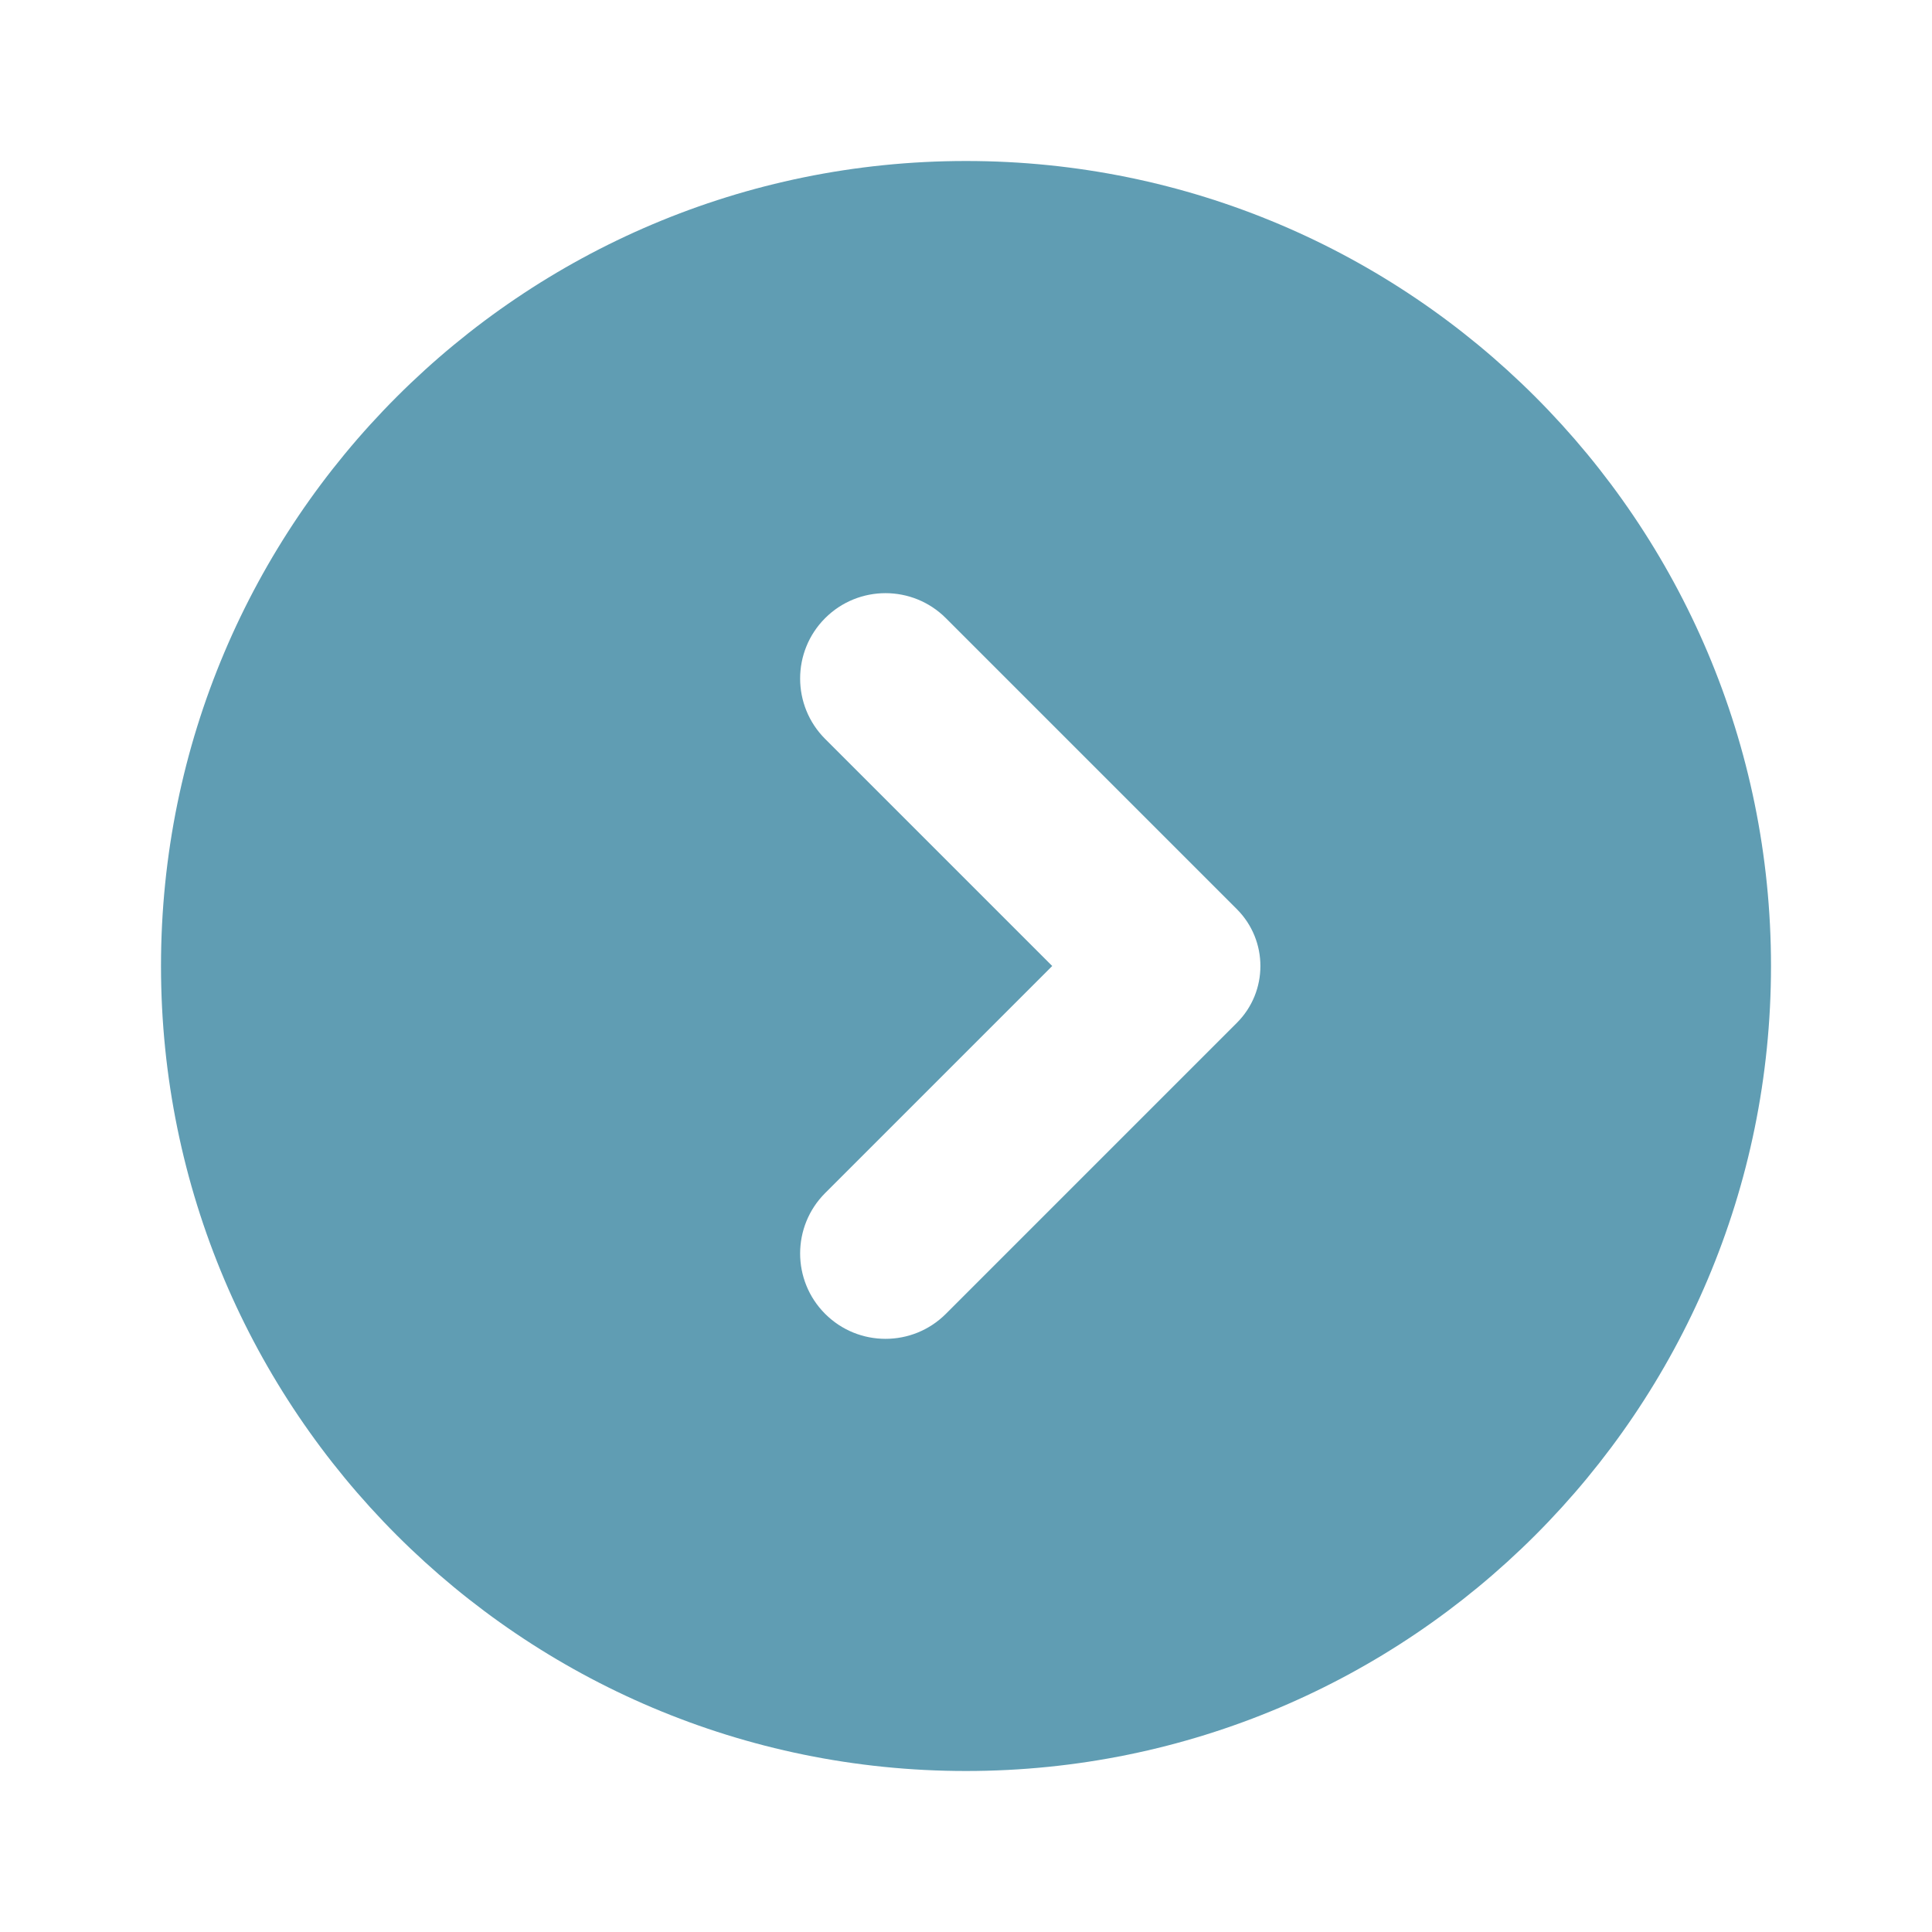
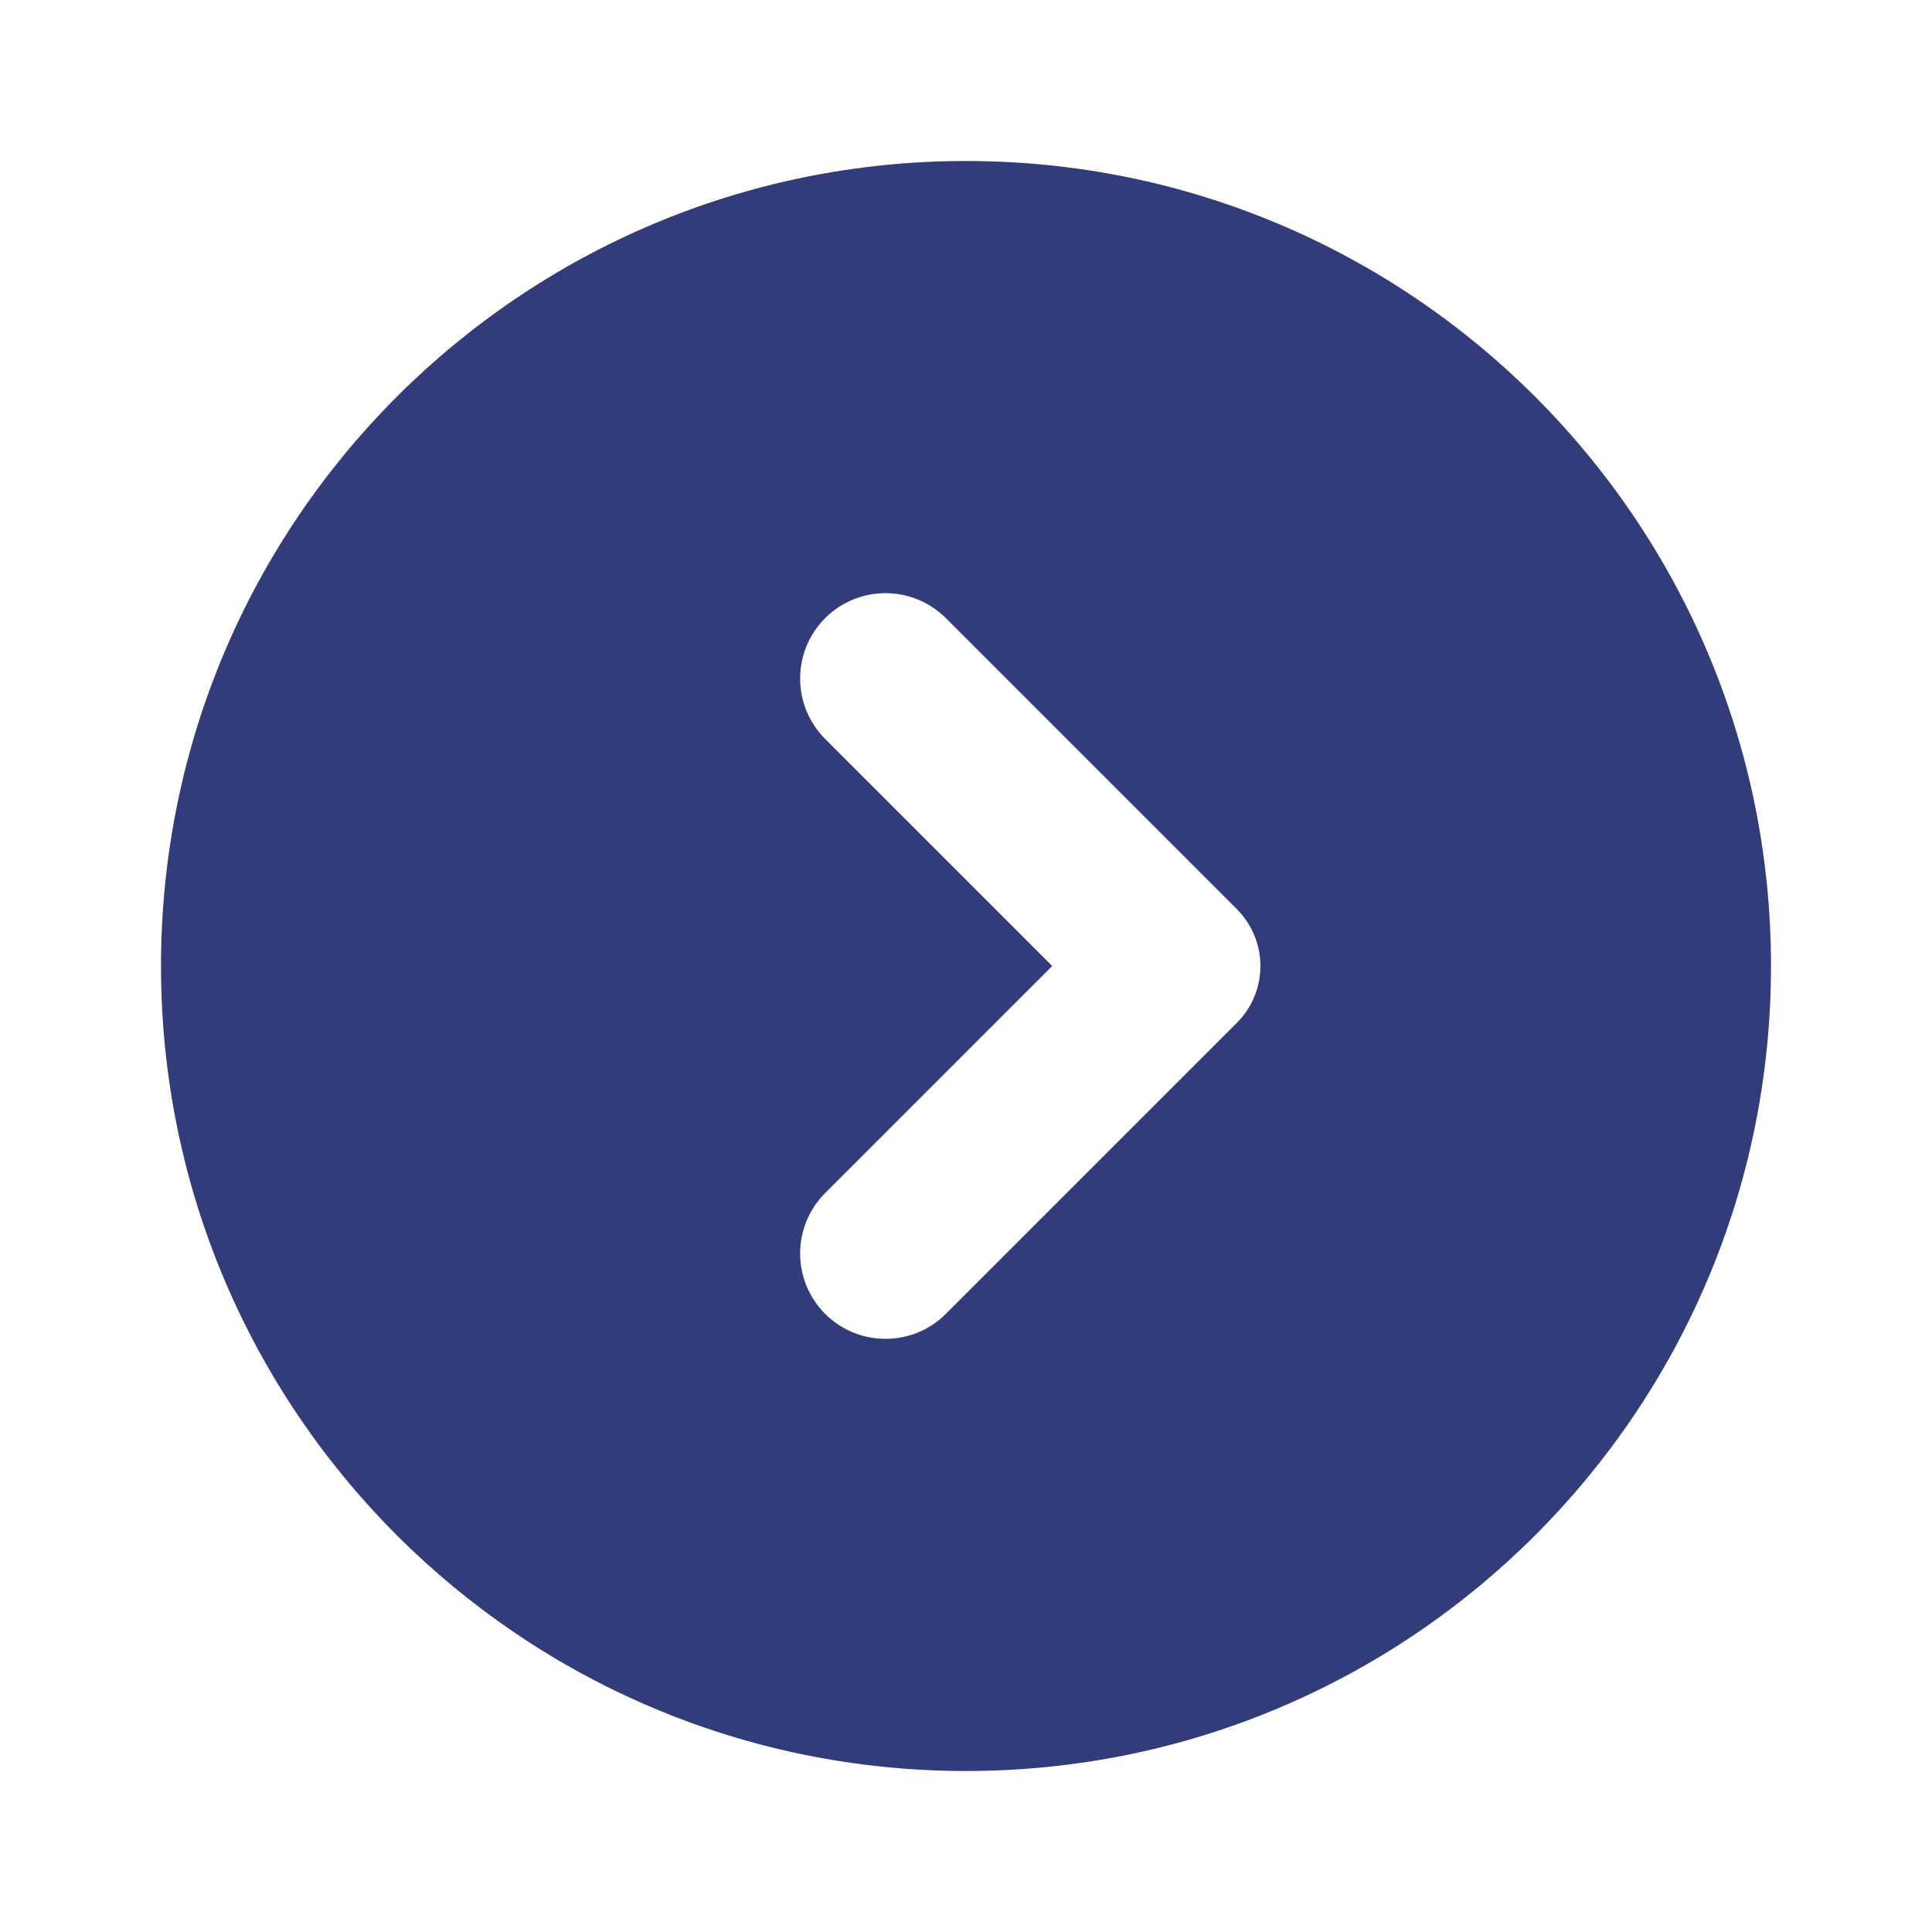
- <svg xmlns="http://www.w3.org/2000/svg" fill="#609db3" viewBox="0 0 24 24" width="192px" height="192px">
+ <svg xmlns="http://www.w3.org/2000/svg" fill="#323c7a" viewBox="0 0 24 24" width="192px" height="192px">
  <path d="M12,2C6.477,2,2,6.477,2,12c0,5.523,4.477,10,10,10s10-4.477,10-10C22,6.477,17.523,2,12,2z M10.25,16.321L10.25,16.321 c-0.414-0.414-0.414-1.086,0-1.5L13.071,12L10.25,9.179c-0.414-0.414-0.414-1.086,0-1.5l0,0c0.414-0.414,1.086-0.414,1.5,0 l3.614,3.614c0.391,0.391,0.391,1.024,0,1.414l-3.614,3.614C11.336,16.735,10.664,16.735,10.25,16.321z" />
</svg>
